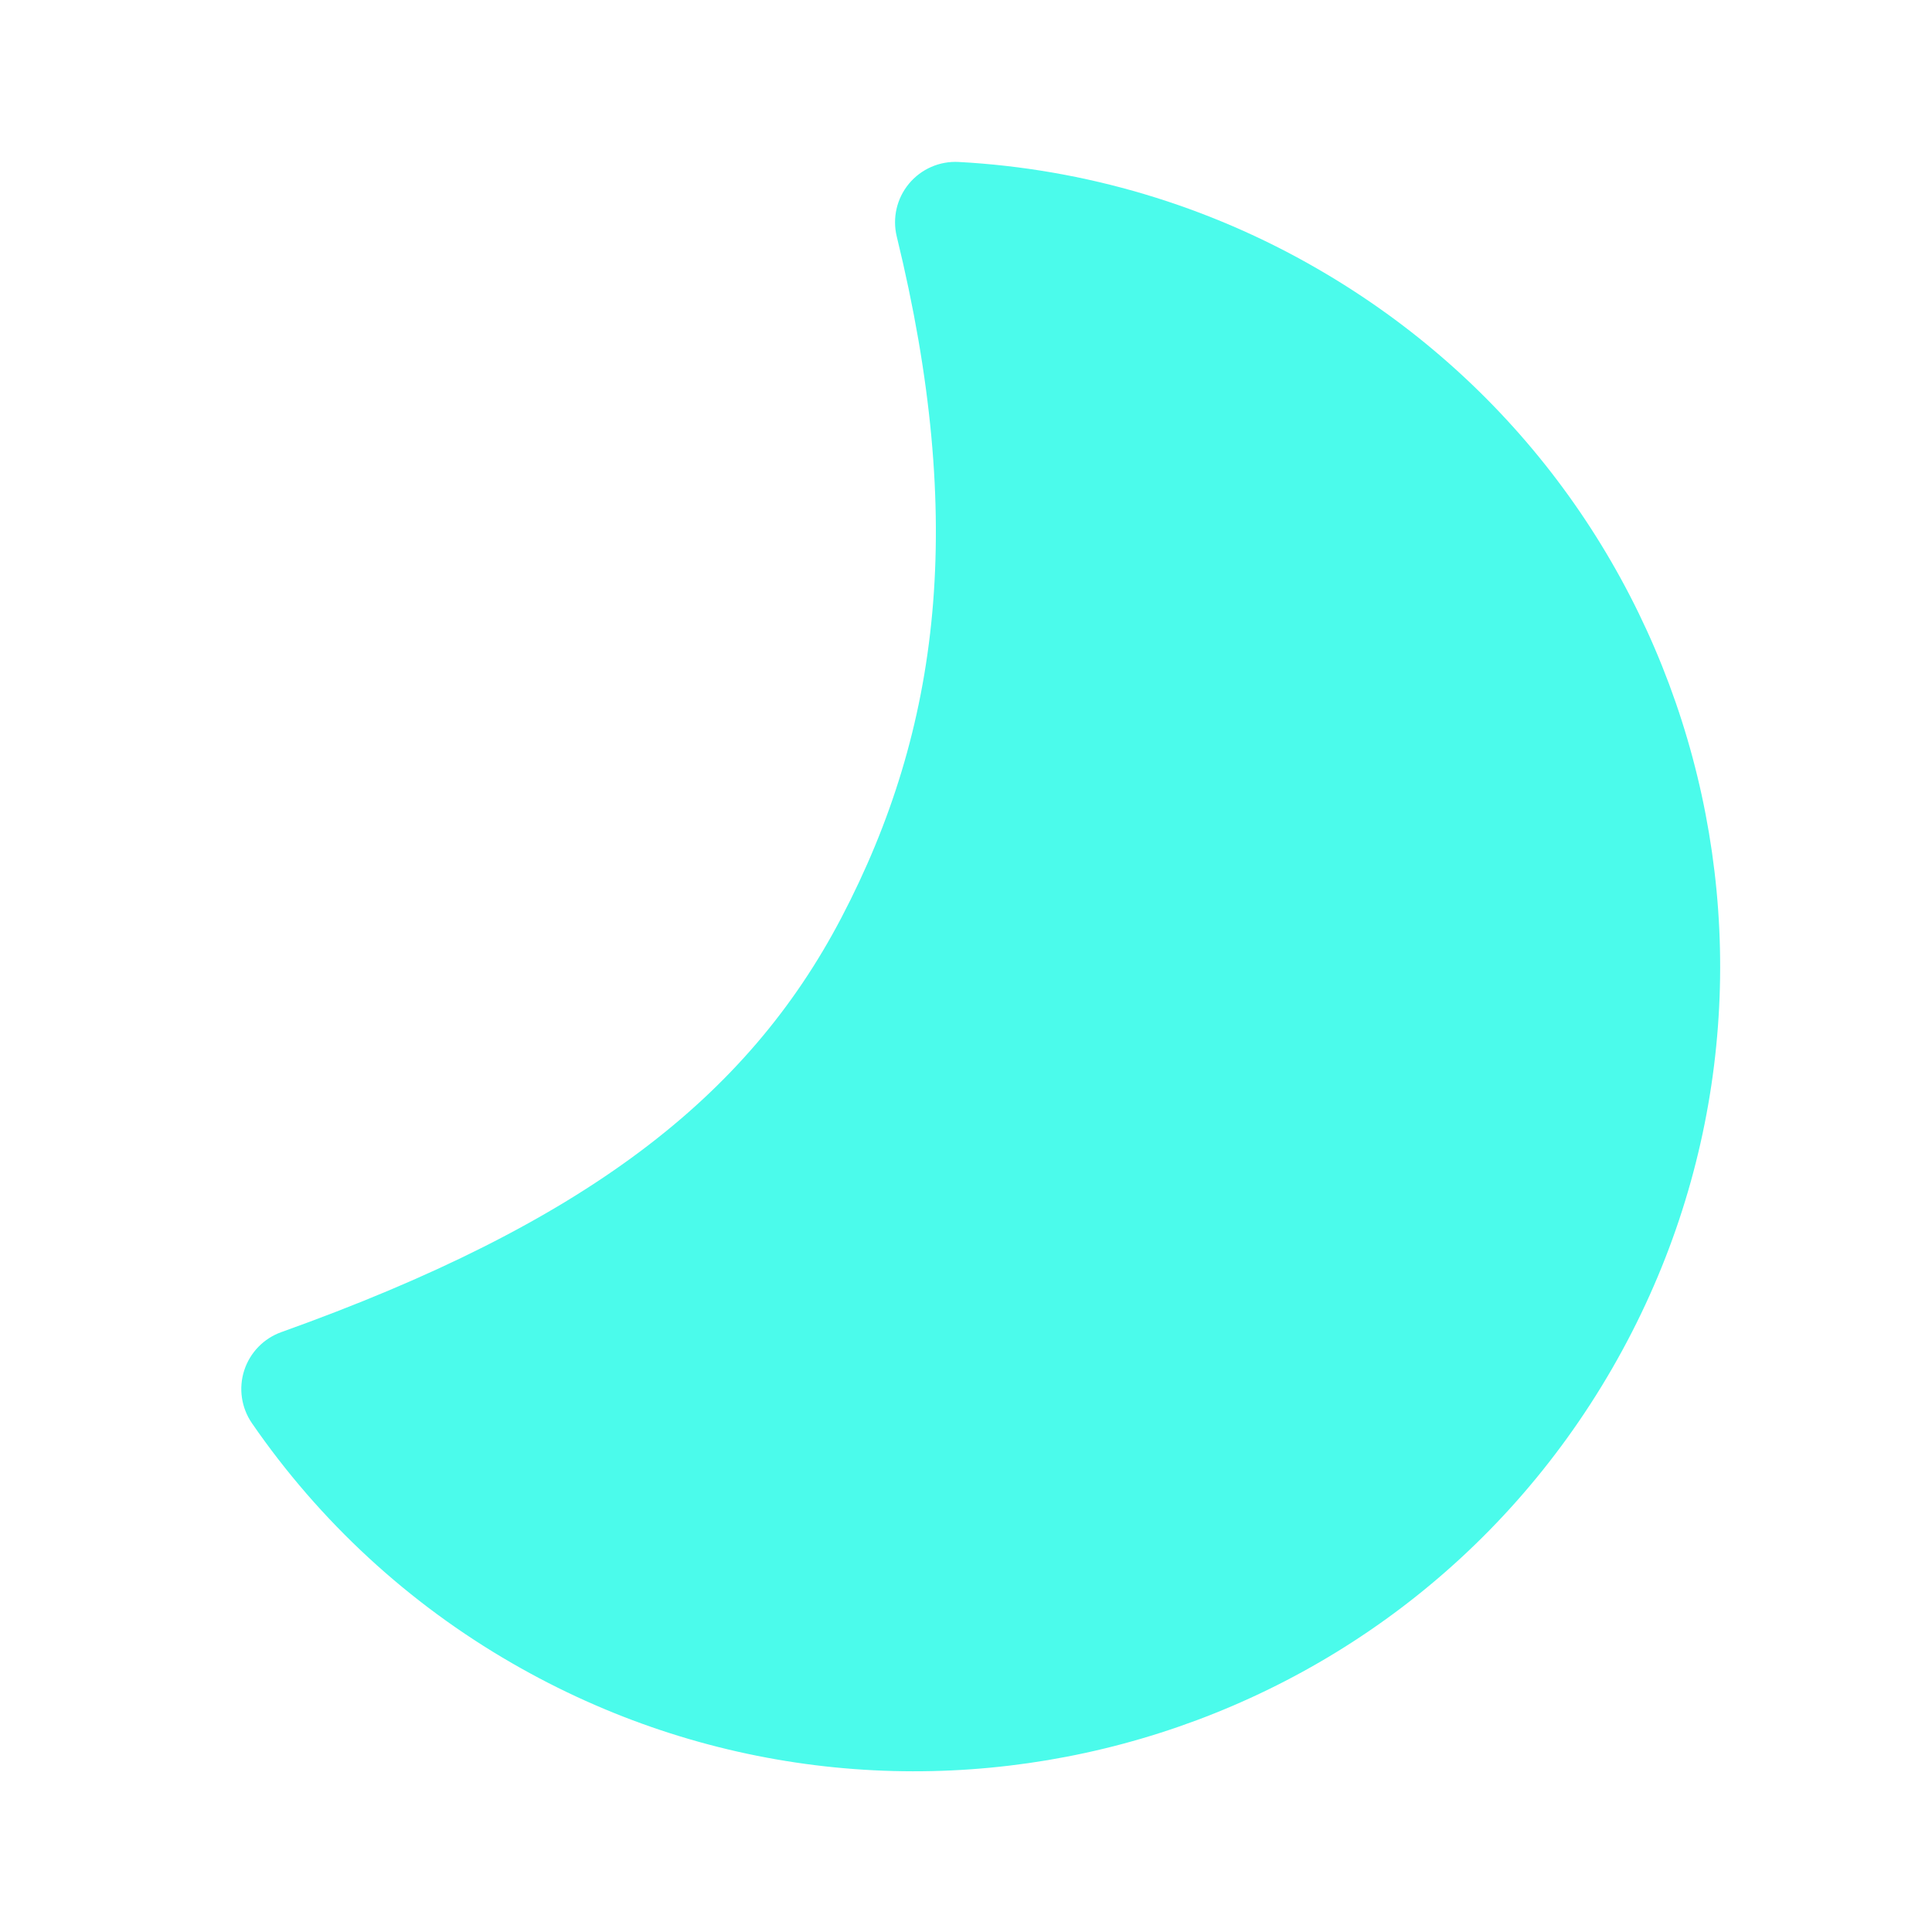
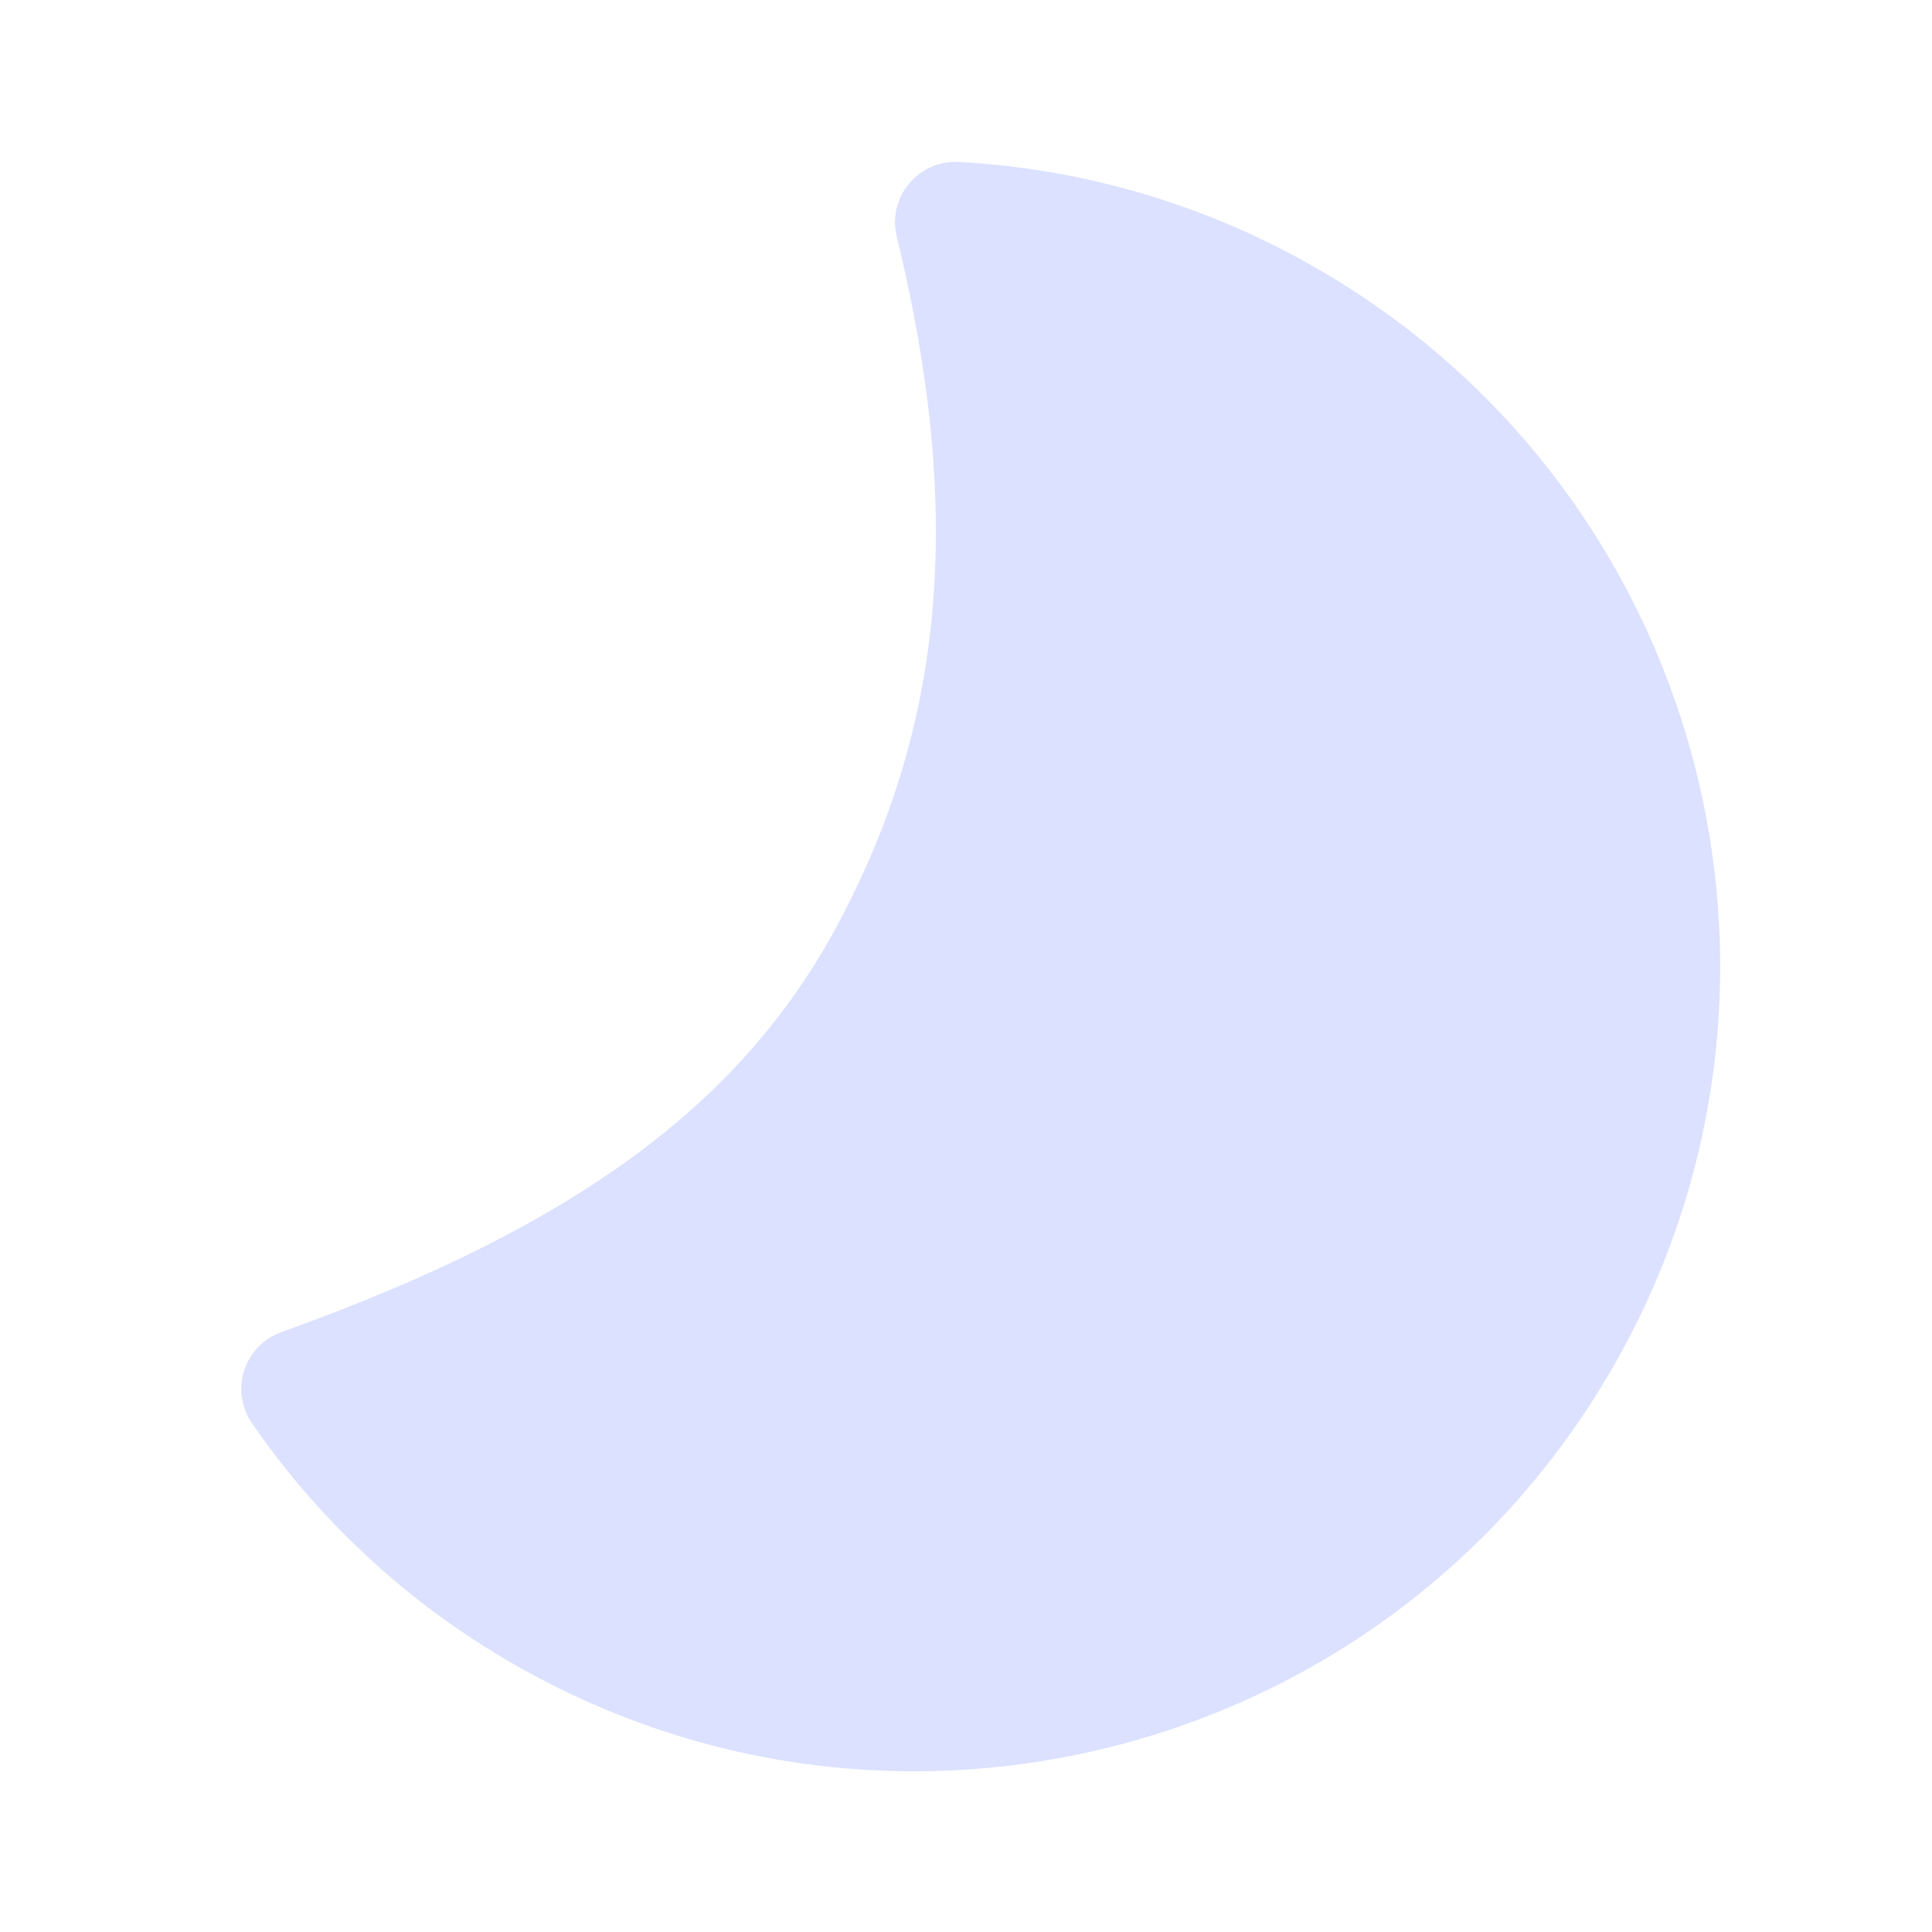
<svg xmlns="http://www.w3.org/2000/svg" width="24" height="24" fill="none" viewBox="0 0 24 24">
-   <path d="M20.026 17.001c-2.762 4.784-8.879 6.423-13.663 3.661A9.965 9.965 0 0 1 3.13 17.68a.75.75 0 0 1 .365-1.132c3.767-1.348 5.785-2.91 6.956-5.146 1.232-2.353 1.551-4.93.689-8.463a.75.75 0 0 1 .769-.927 9.961 9.961 0 0 1 4.457 1.327c4.784 2.762 6.423 8.879 3.66 13.662Z" fill="#4bfbeb" />
+   <path d="M20.026 17.001c-2.762 4.784-8.879 6.423-13.663 3.661A9.965 9.965 0 0 1 3.13 17.68a.75.75 0 0 1 .365-1.132c3.767-1.348 5.785-2.91 6.956-5.146 1.232-2.353 1.551-4.93.689-8.463a.75.75 0 0 1 .769-.927 9.961 9.961 0 0 1 4.457 1.327c4.784 2.762 6.423 8.879 3.66 13.662Z" fill="#dbe1ff" />
</svg>
